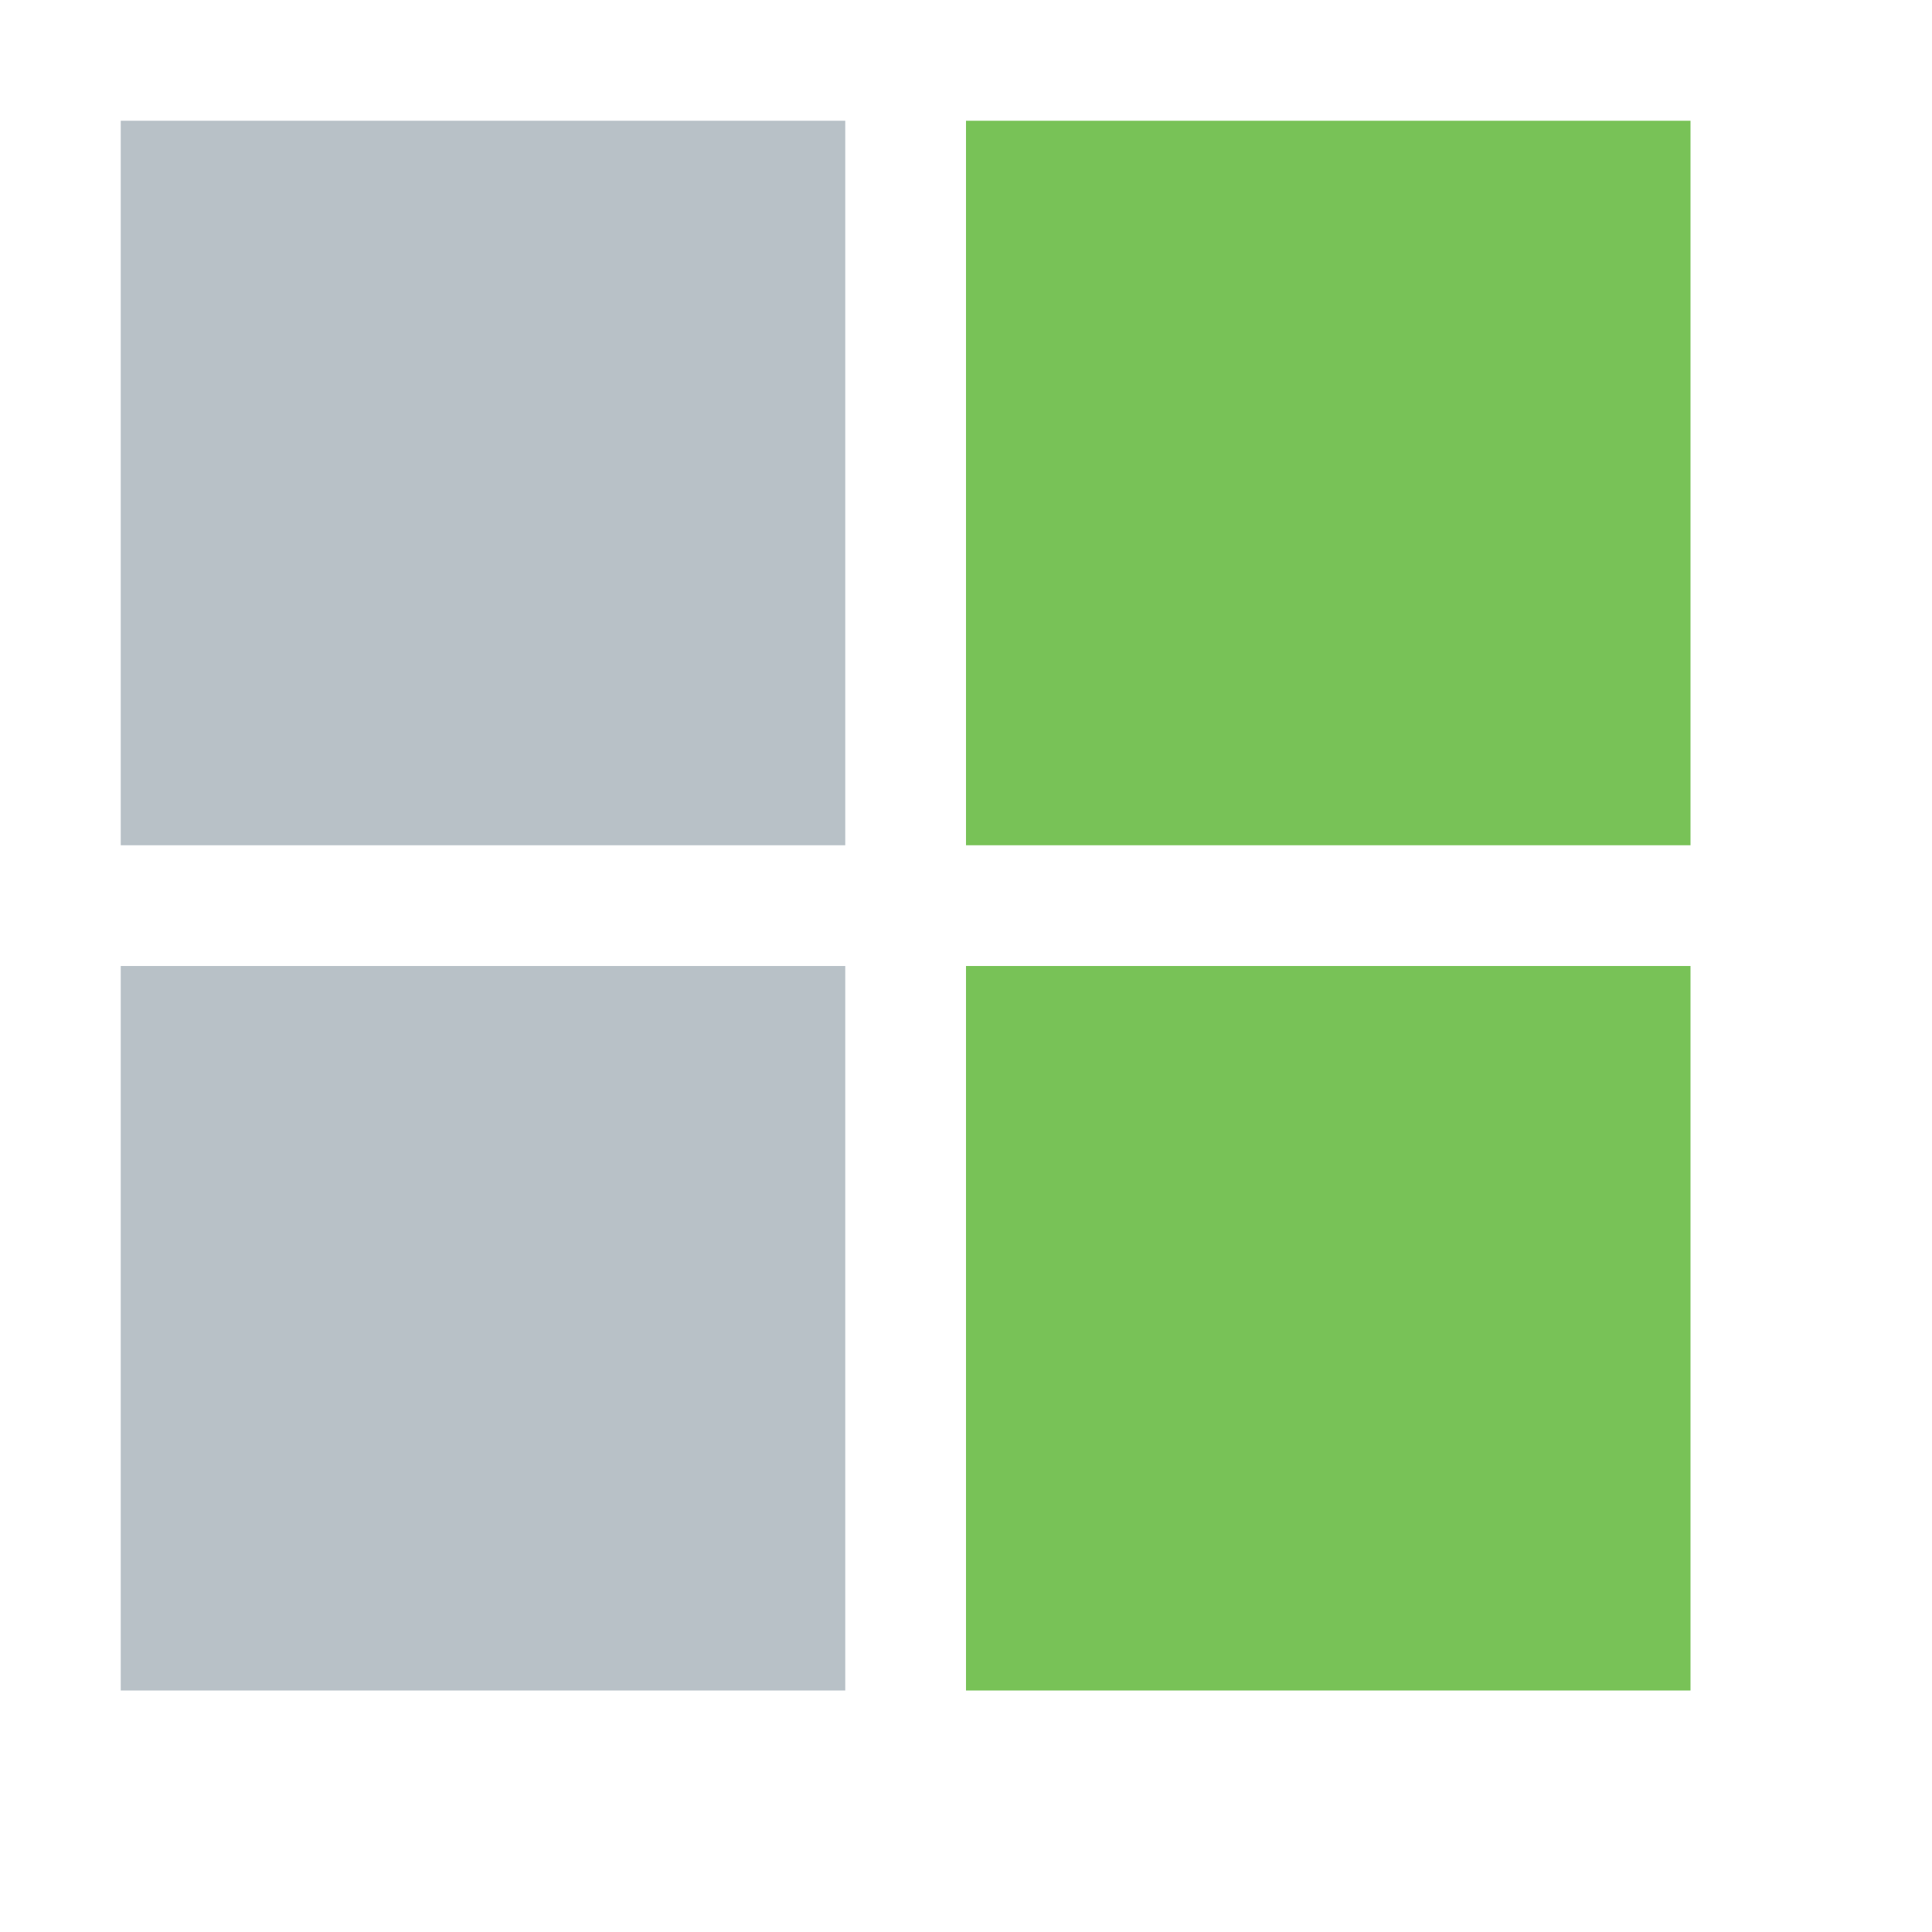
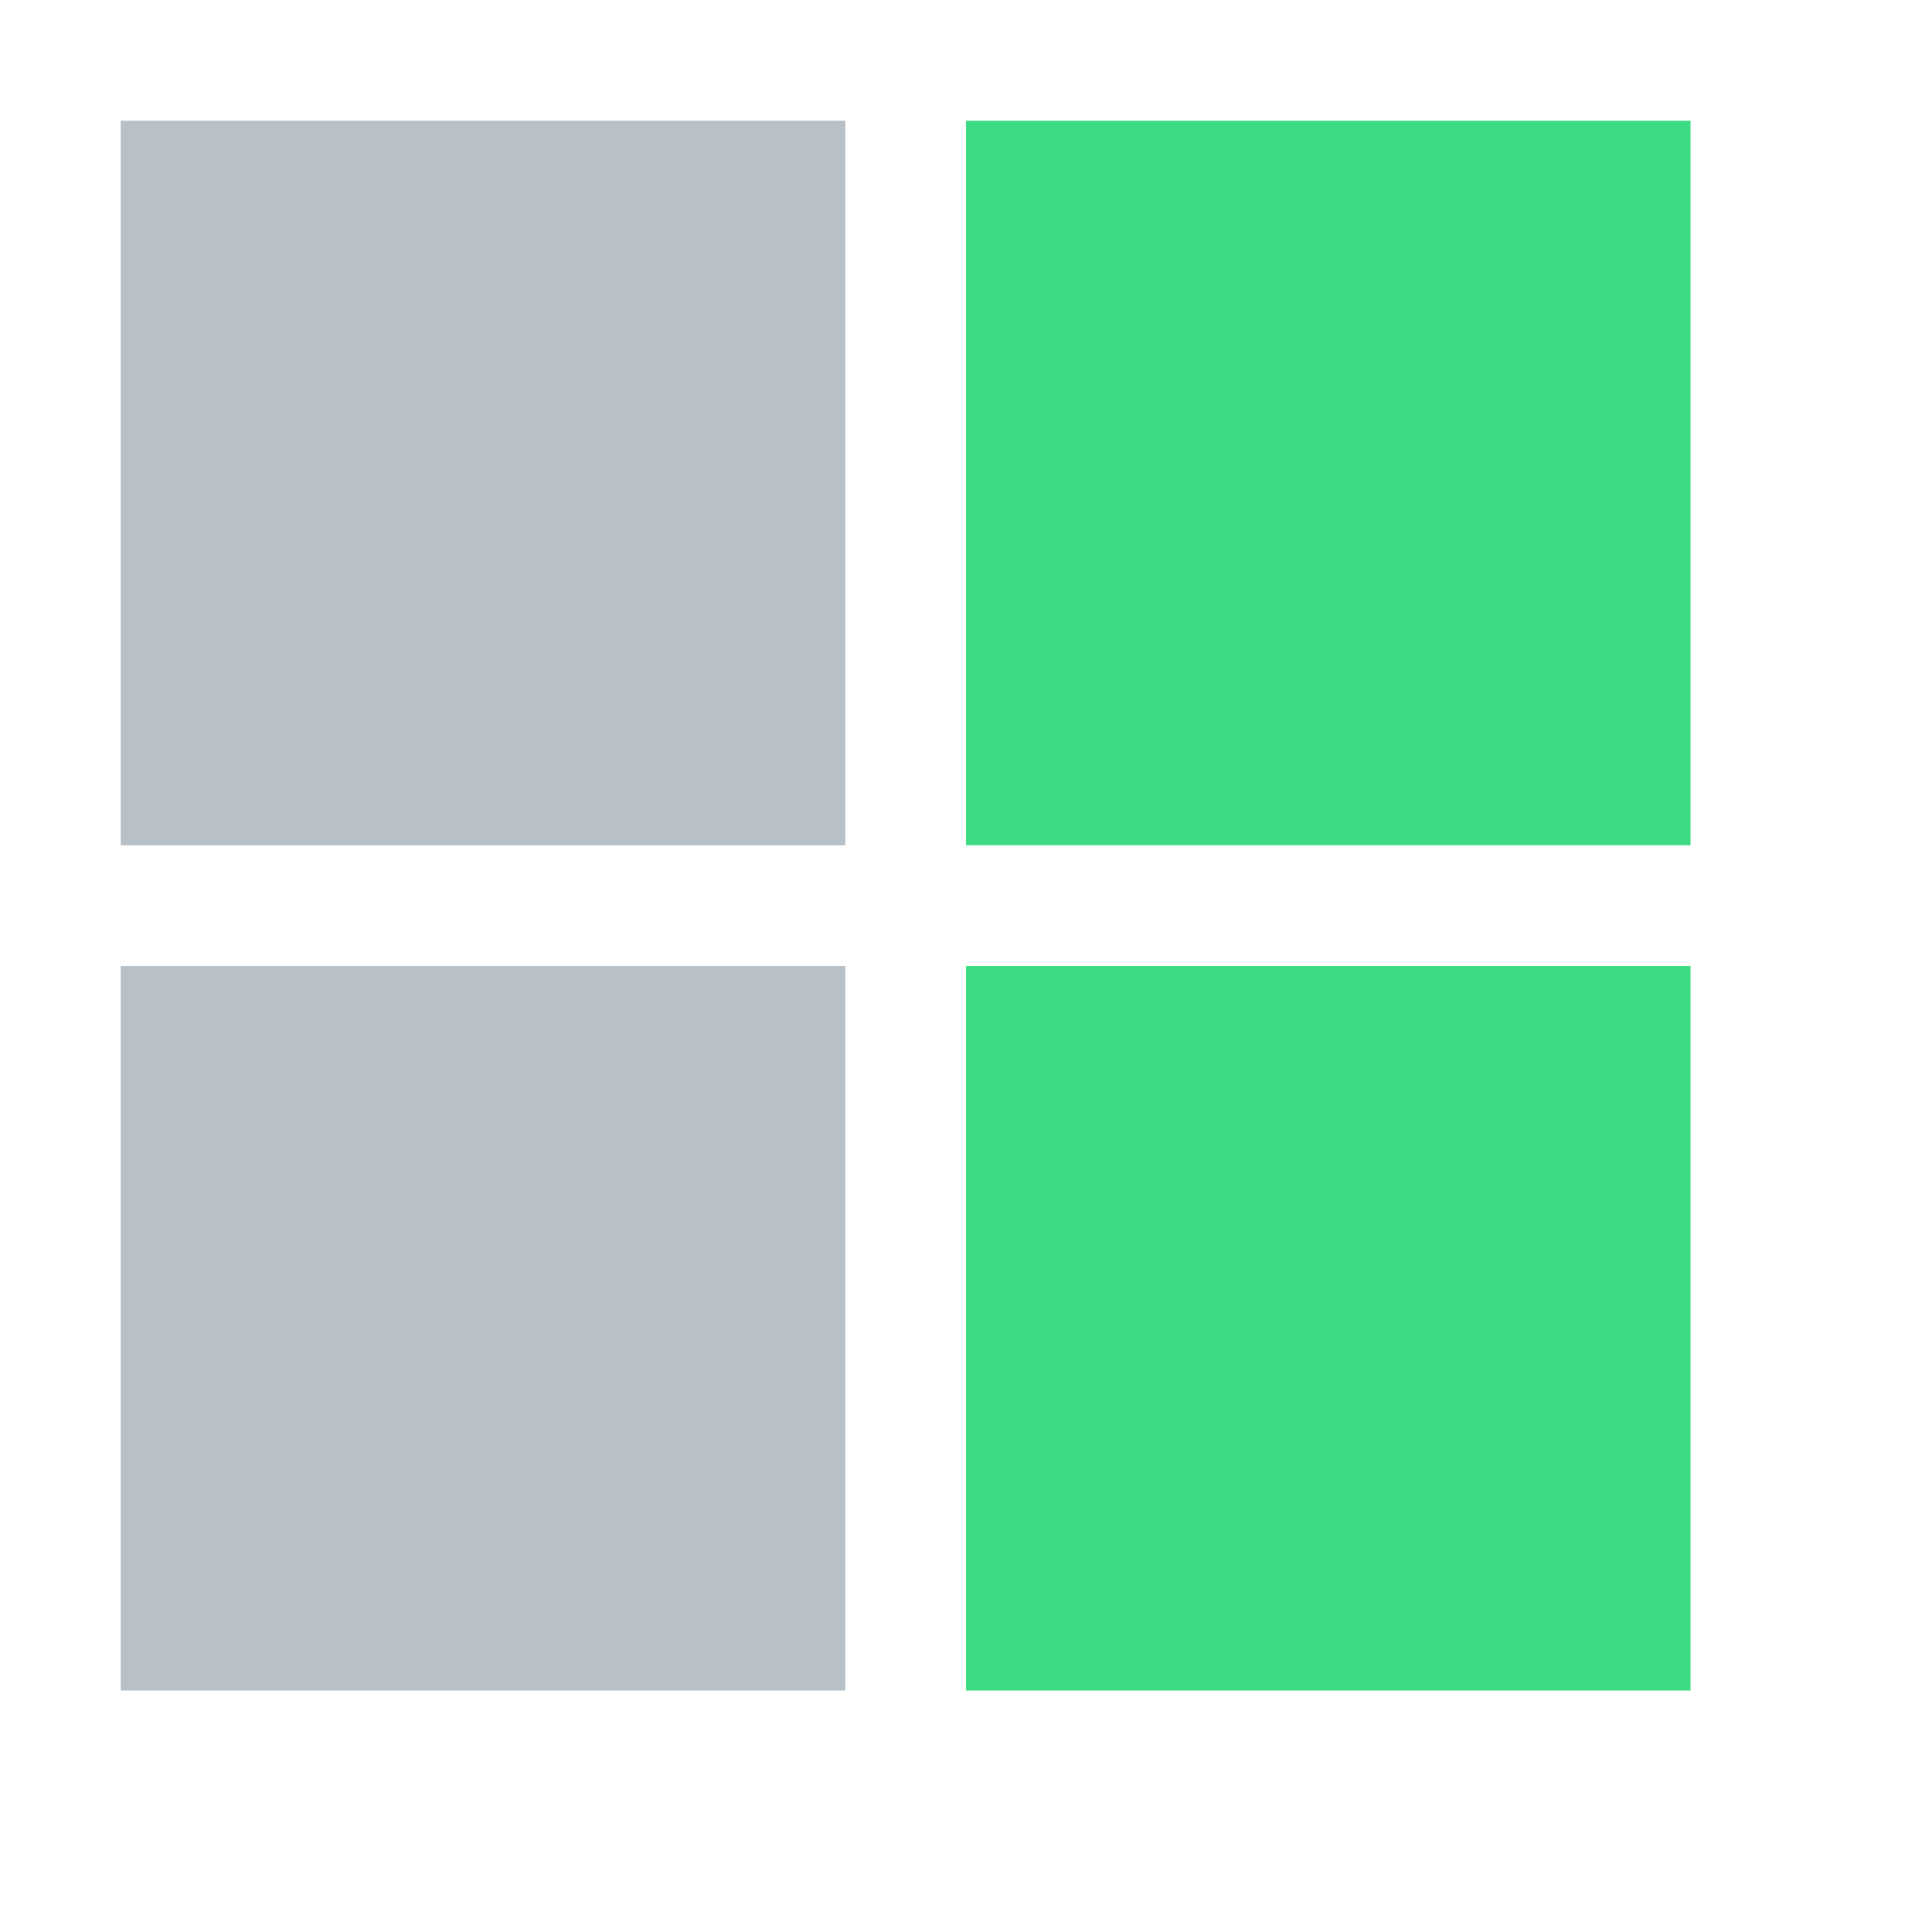
<svg xmlns="http://www.w3.org/2000/svg" width="16" height="16" viewBox="0 0 16 16">
-   <rect width="16" height="16" fill="none" />
+   <rect id="frame" width="16" height="16" fill="none" />
  <g fill="none" fill-rule="evenodd">
    <path fill-opacity=".7" fill="#9AA7B0" d="M1 1h6v6H1z" />
-     <path fill="#78C257" d="M8 1h6v6H8z" />
+     <path fill="#3DDC84" d="M8 1h6v6H8z" />
    <path fill-opacity=".7" fill="#9AA7B0" d="M1 8h6v6H1z" />
-     <path fill="#78C257" d="M8 8h6v6H8z" />
+     <path fill="#3DDC84" d="M8 8h6v6H8z" />
  </g>
</svg>
